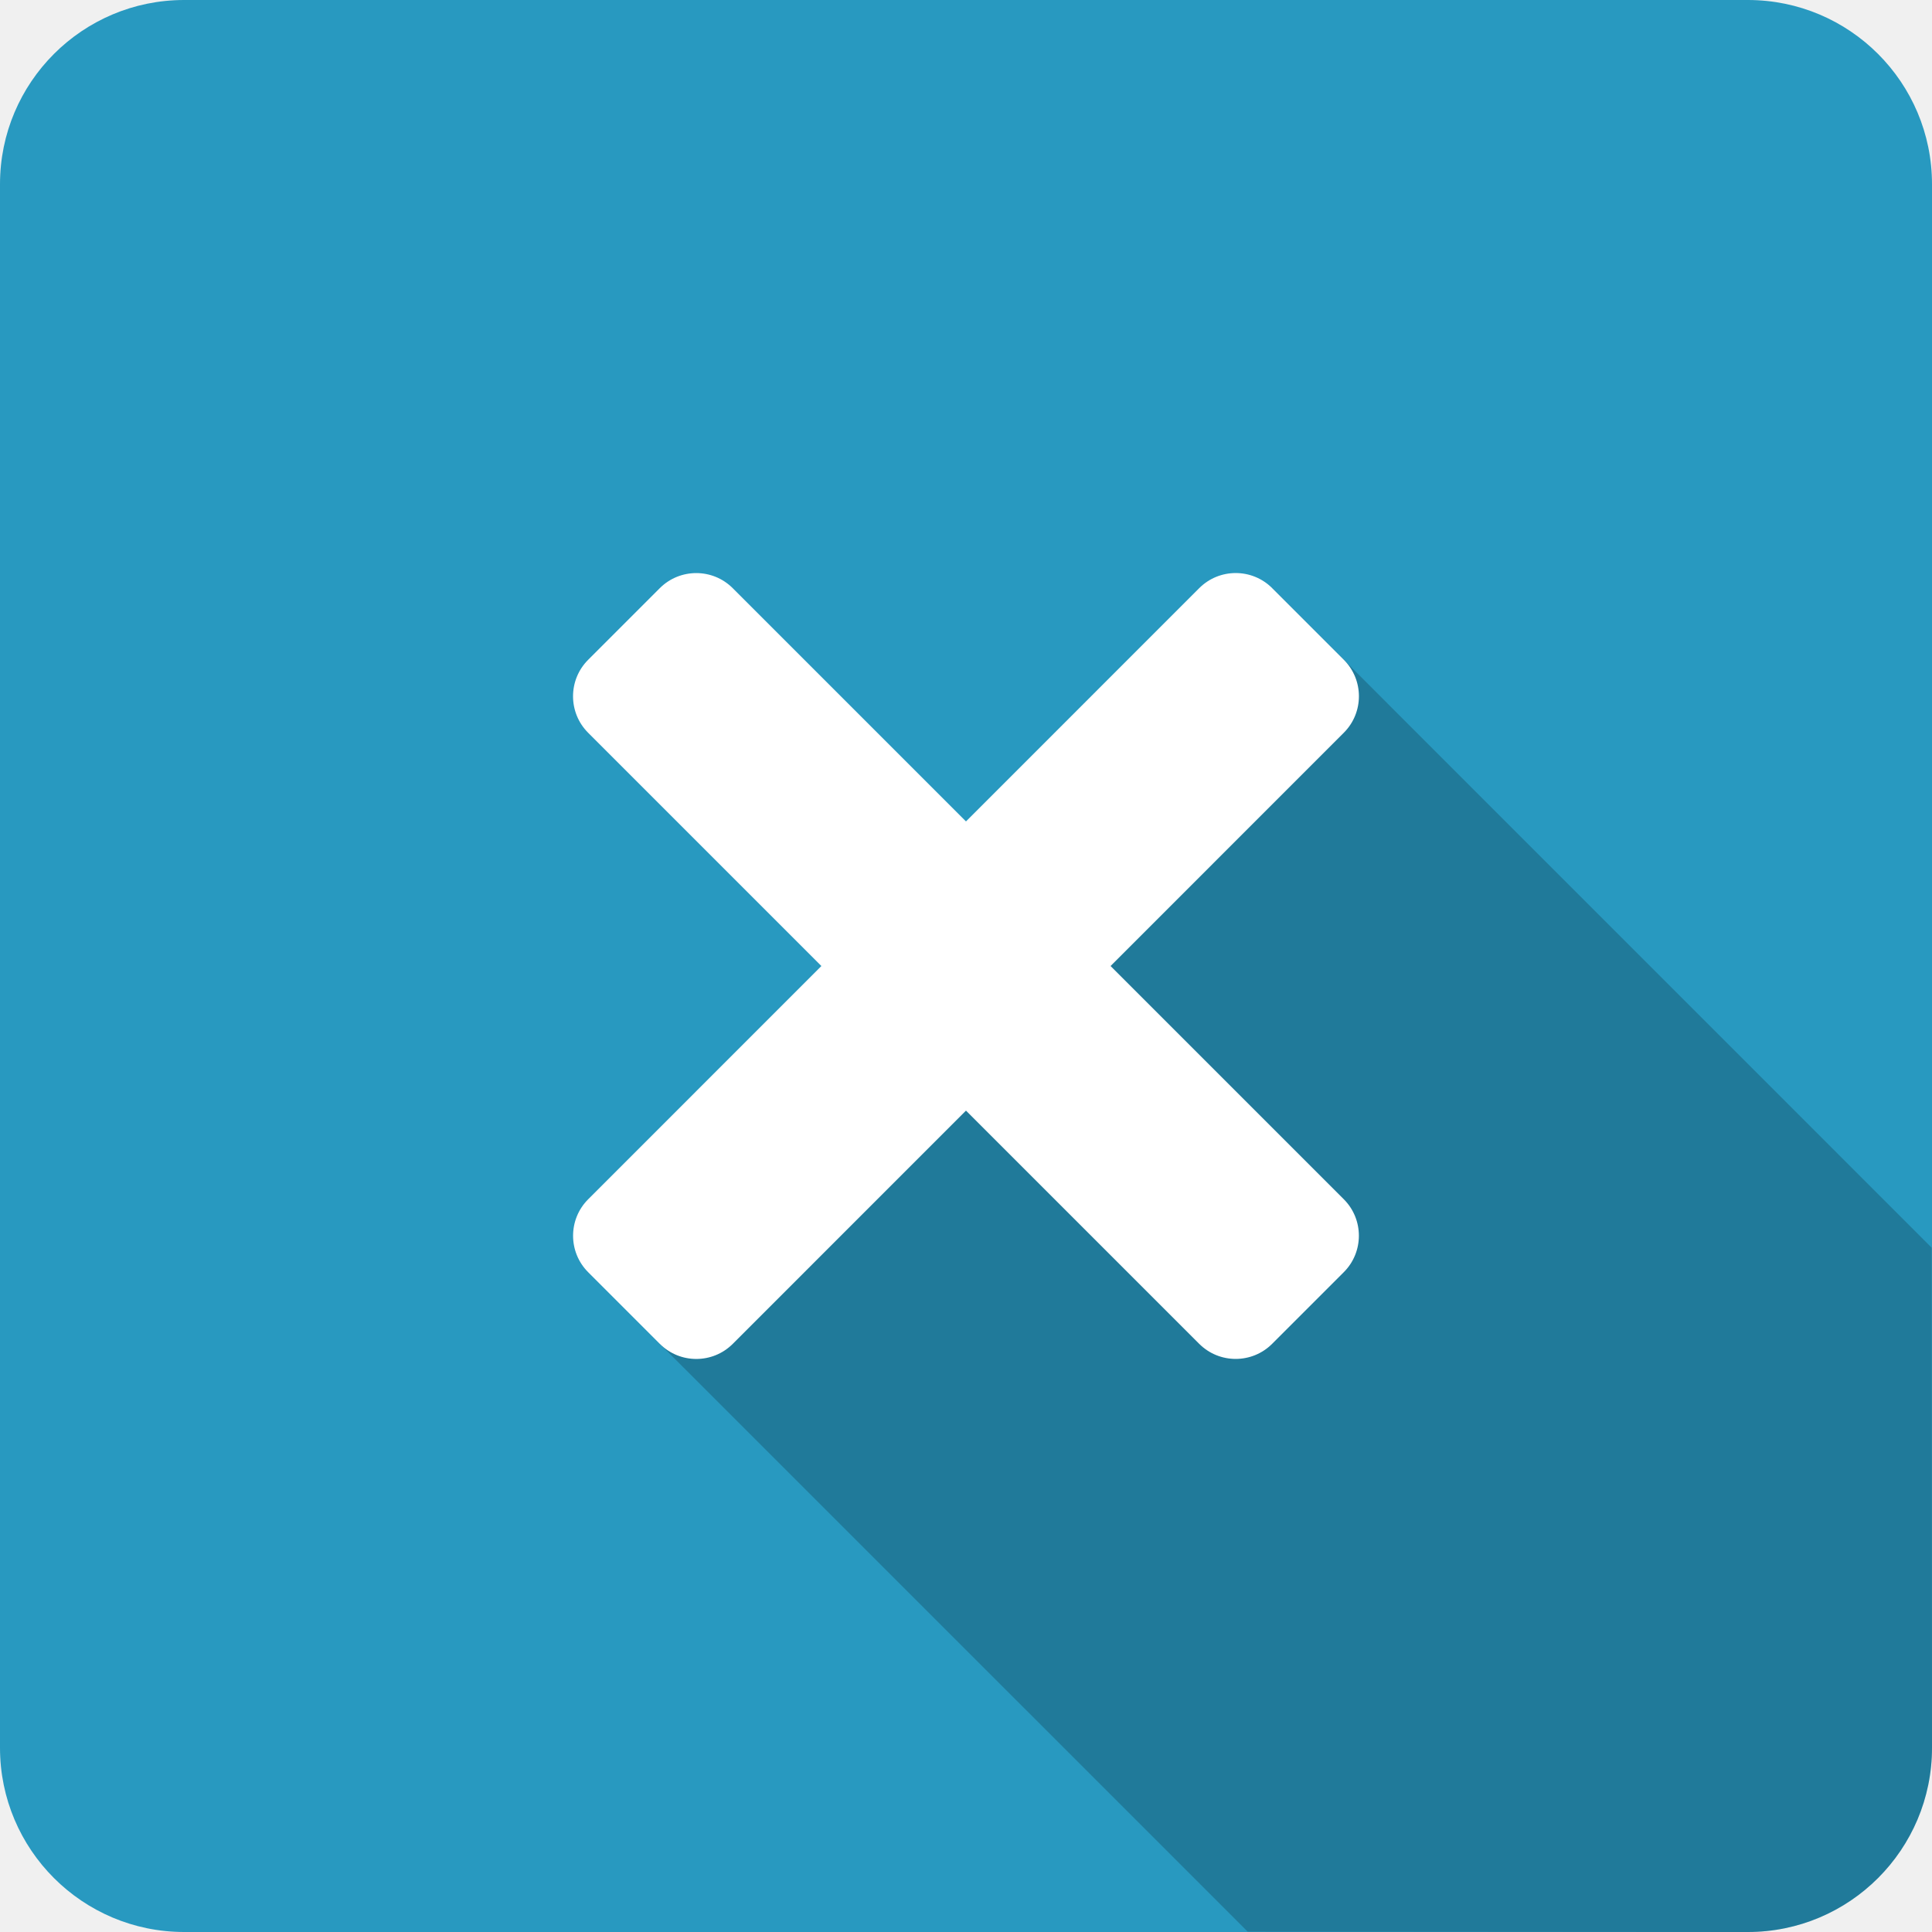
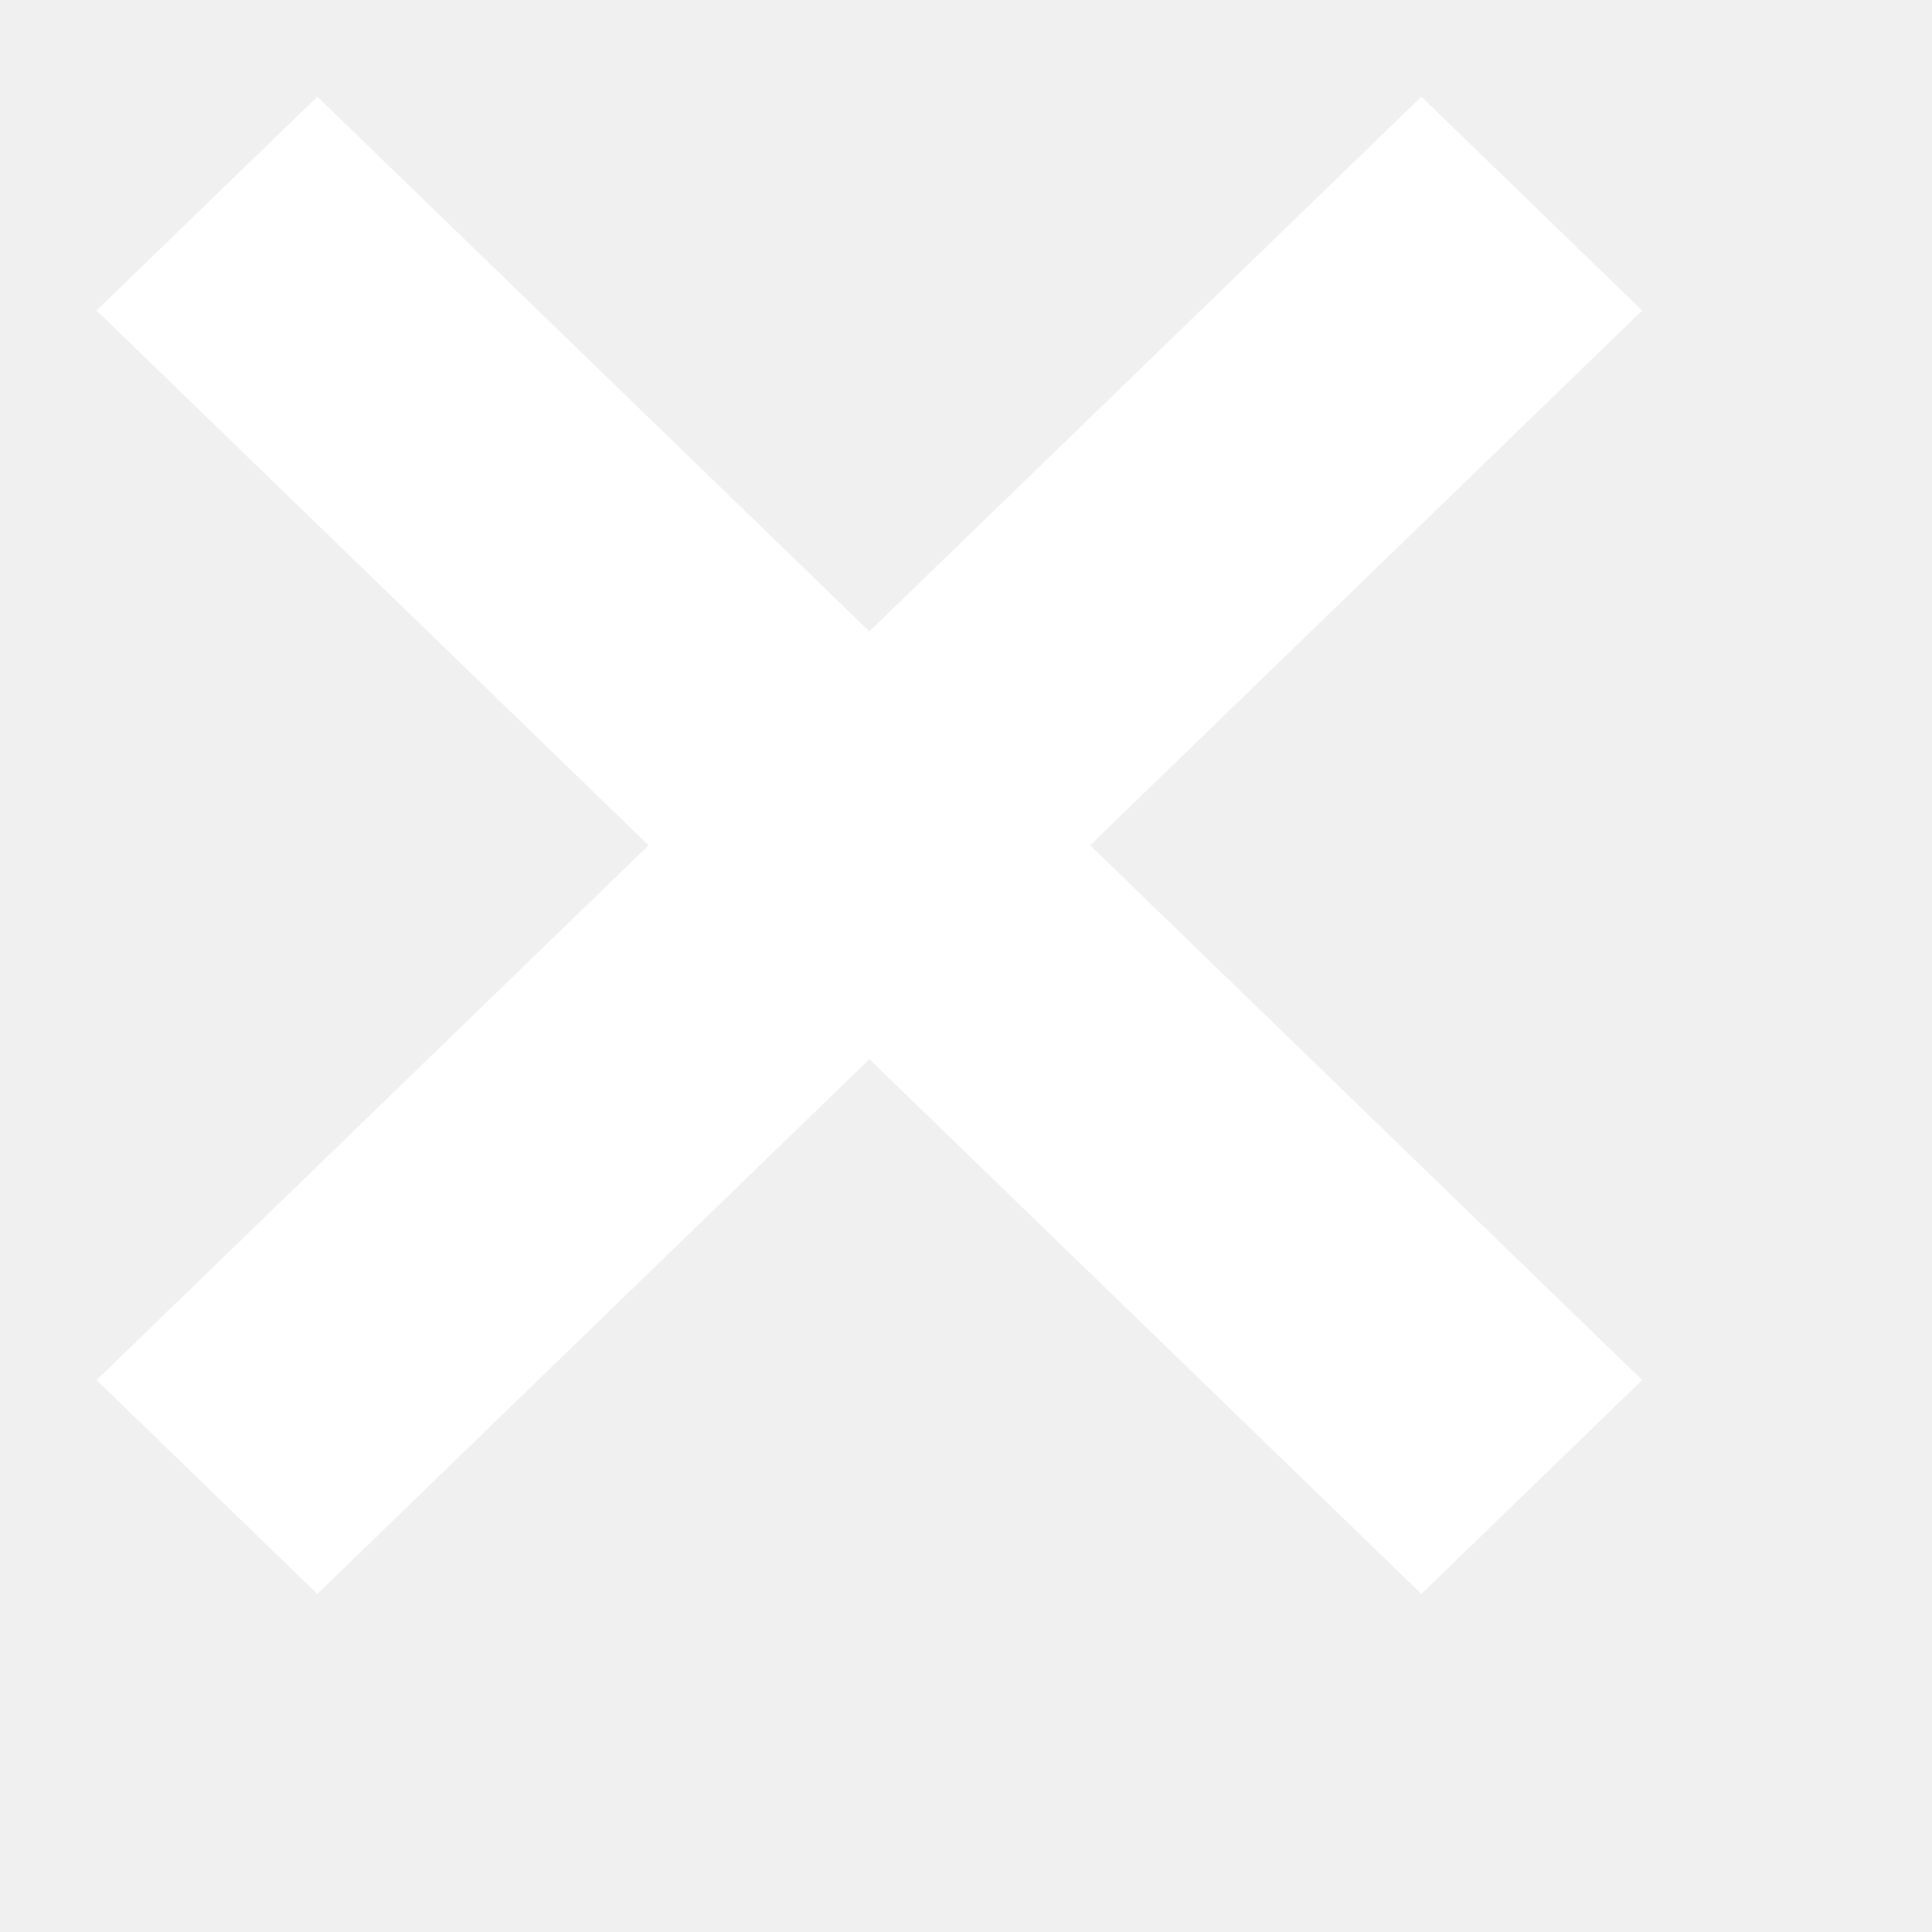
- <svg xmlns="http://www.w3.org/2000/svg" enable-background="new 0 0 50 50" height="50px" id="Layer_1" version="1.1" viewBox="0 0 50 50" width="50px" xml:space="preserve">
+ <svg xmlns="http://www.w3.org/2000/svg" width="40" height="40">
  <g>
-     <g>
-       <path d="M50,45.233C50,47.866,47.866,50,45.233,50H4.767C2.134,50,0,47.866,0,45.233V4.767     C0,2.134,2.134,0,4.767,0h40.466C47.866,0,50,2.134,50,4.767V45.233z" fill="#2899C0" />
-       <path d="M50,45.233L49.991,32.29L32.924,15.221l-8.782,7.713l-7.066,11.844L32.29,49.991L45.233,50     C47.866,50,50,47.866,50,45.233z" opacity="0.2" />
-       <g>
-         <path d="M15.221,18.964c-0.521-0.521-0.521-1.367,0-1.888l1.854-1.854c0.521-0.521,1.367-0.521,1.888,0      l15.814,15.814c0.521,0.521,0.521,1.367,0,1.888l-1.854,1.854c-0.521,0.521-1.367,0.521-1.888,0L15.221,18.964z" fill="#FFFFFF" />
-         <path d="M31.036,15.221c0.521-0.521,1.367-0.521,1.888,0l1.854,1.854c0.521,0.521,0.521,1.367,0,1.888      L18.964,34.779c-0.521,0.521-1.367,0.521-1.888,0l-1.854-1.854c-0.521-0.521-0.521-1.367,0-1.888L31.036,15.221z" fill="#FFFFFF" />
-       </g>
+     <rect fill="none" id="canvas_background" height="402" width="582" y="-1" x="-1" />
+   </g>
+   <g>
+     <g stroke="null" id="svg_1">
+       <polygon stroke="null" id="svg_2" fill="#ffffff" points="18,21.606 6.571,32.678 2.333,28.572 13.761,17.5 2.333,6.428 6.571,2.322 18,13.394 29.429,2.322 33.667,6.428 22.239,17.5 33.667,28.572 29.429,32.678 " />
+       <path stroke="null" id="svg_3" fill="#ffffff" d="m6.571,2.645l11.096,10.749l0.333,0.323l0.333,-0.322l11.096,-10.749l3.906,3.784l-11.096,10.749l-0.333,0.322l0.333,0.322l11.096,10.749l-3.906,3.784l-11.096,-10.749l-0.333,-0.322l-0.333,0.322l-11.096,10.749l-3.906,-3.784l11.096,-10.749l0.333,-0.322l-0.333,-0.322l-11.096,-10.749l3.906,-3.784m22.857,-0.645l-11.429,11.072l-11.429,-11.072l-4.571,4.428l11.429,11.072l-11.429,11.072l4.571,4.428l11.429,-11.072l11.429,11.072l4.571,-4.428l-11.429,-11.072l11.429,-11.072l-4.571,-4.428l0,0z" />
    </g>
  </g>
</svg>
